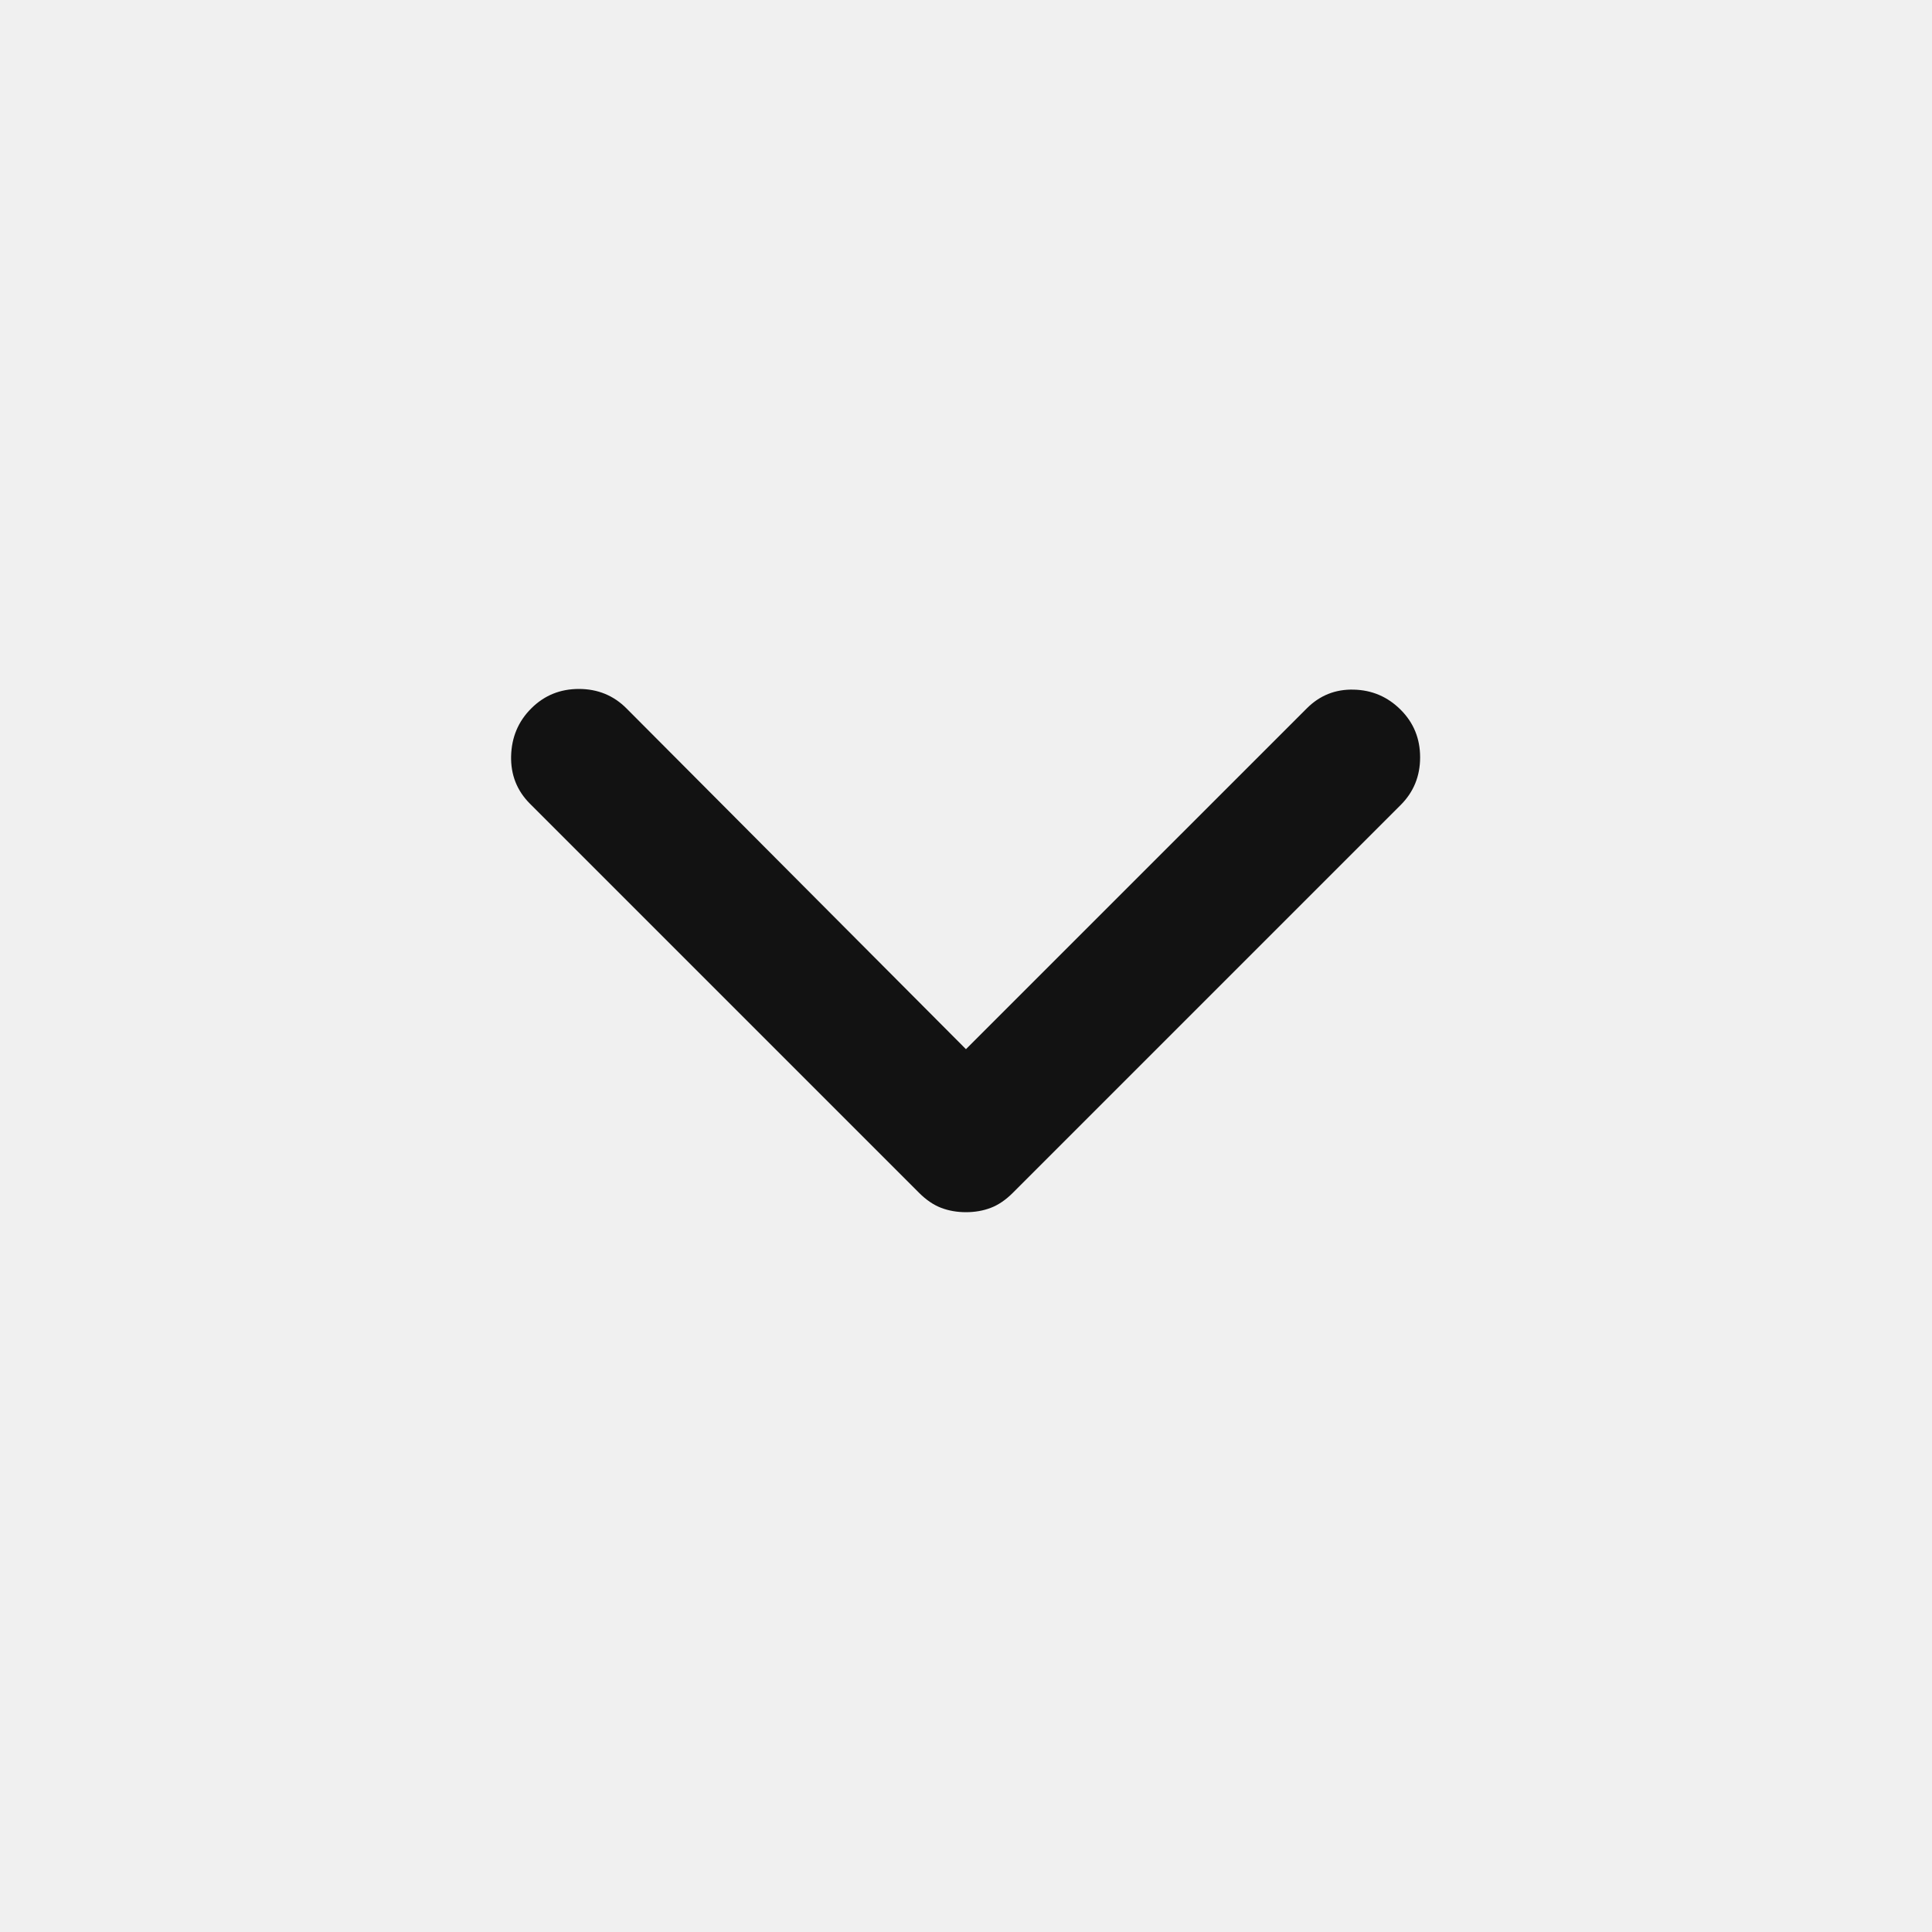
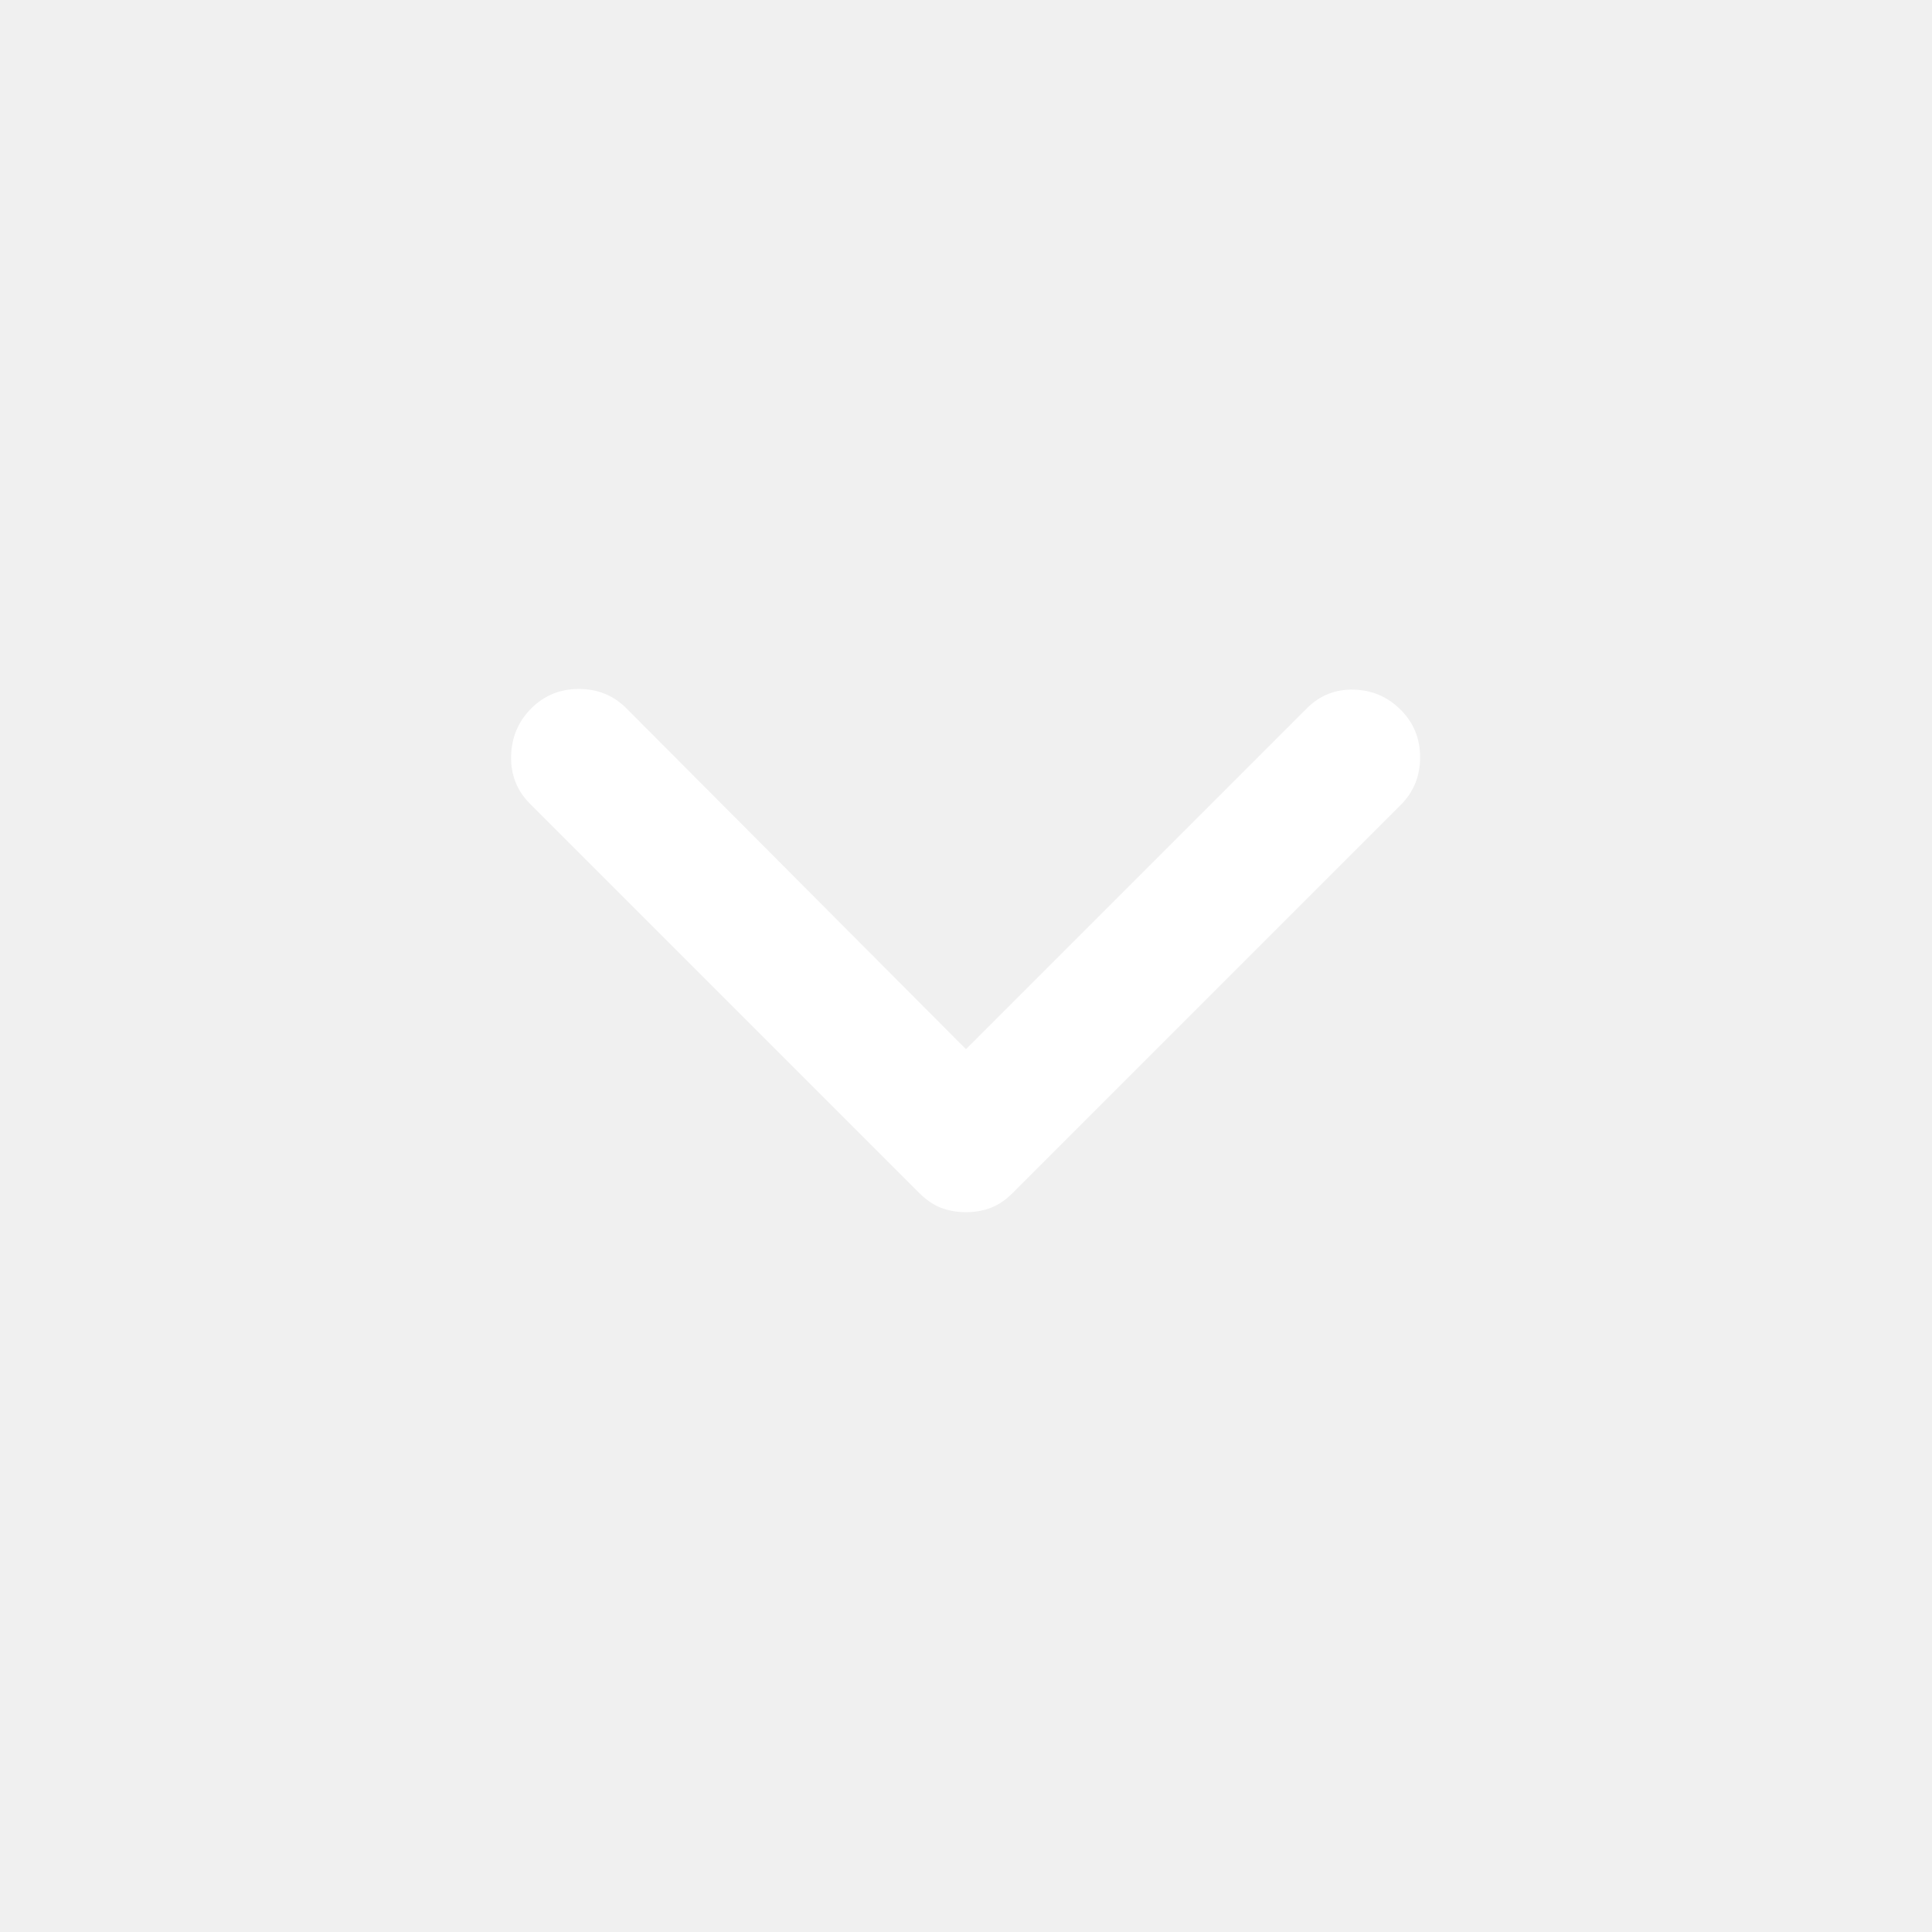
<svg xmlns="http://www.w3.org/2000/svg" width="40" height="40" viewBox="0 0 40 40" fill="none">
  <mask id="mask0_13196_6521" style="mask-type:alpha" maskUnits="userSpaceOnUse" x="0" y="0" width="40" height="40">
    <rect width="40" height="40" fill="#D9D9D9" />
  </mask>
  <g mask="url(#mask0_13196_6521)">
-     <path d="M19.999 25.097C19.814 25.097 19.643 25.067 19.485 25.007C19.328 24.947 19.175 24.843 19.027 24.695L10.971 16.639C10.703 16.37 10.573 16.042 10.582 15.653C10.592 15.264 10.73 14.935 10.999 14.667C11.268 14.398 11.597 14.264 11.985 14.264C12.374 14.264 12.703 14.398 12.971 14.667L19.999 21.722L27.055 14.667C27.323 14.398 27.647 14.268 28.027 14.278C28.407 14.287 28.73 14.426 28.999 14.694C29.268 14.963 29.402 15.291 29.402 15.68C29.402 16.069 29.268 16.398 28.999 16.667L20.971 24.695C20.823 24.843 20.67 24.947 20.513 25.007C20.356 25.067 20.184 25.097 19.999 25.097Z" fill="#121212" />
+     <path d="M19.999 25.097C19.814 25.097 19.643 25.067 19.485 25.007C19.328 24.947 19.175 24.843 19.027 24.695L10.971 16.639C10.703 16.37 10.573 16.042 10.582 15.653C10.592 15.264 10.73 14.935 10.999 14.667C11.268 14.398 11.597 14.264 11.985 14.264C12.374 14.264 12.703 14.398 12.971 14.667L19.999 21.722L27.055 14.667C27.323 14.398 27.647 14.268 28.027 14.278C28.407 14.287 28.73 14.426 28.999 14.694C29.268 14.963 29.402 15.291 29.402 15.68C29.402 16.069 29.268 16.398 28.999 16.667L20.971 24.695C20.823 24.843 20.67 24.947 20.513 25.007C20.356 25.067 20.184 25.097 19.999 25.097Z" fill="white" />
  </g>
</svg>
